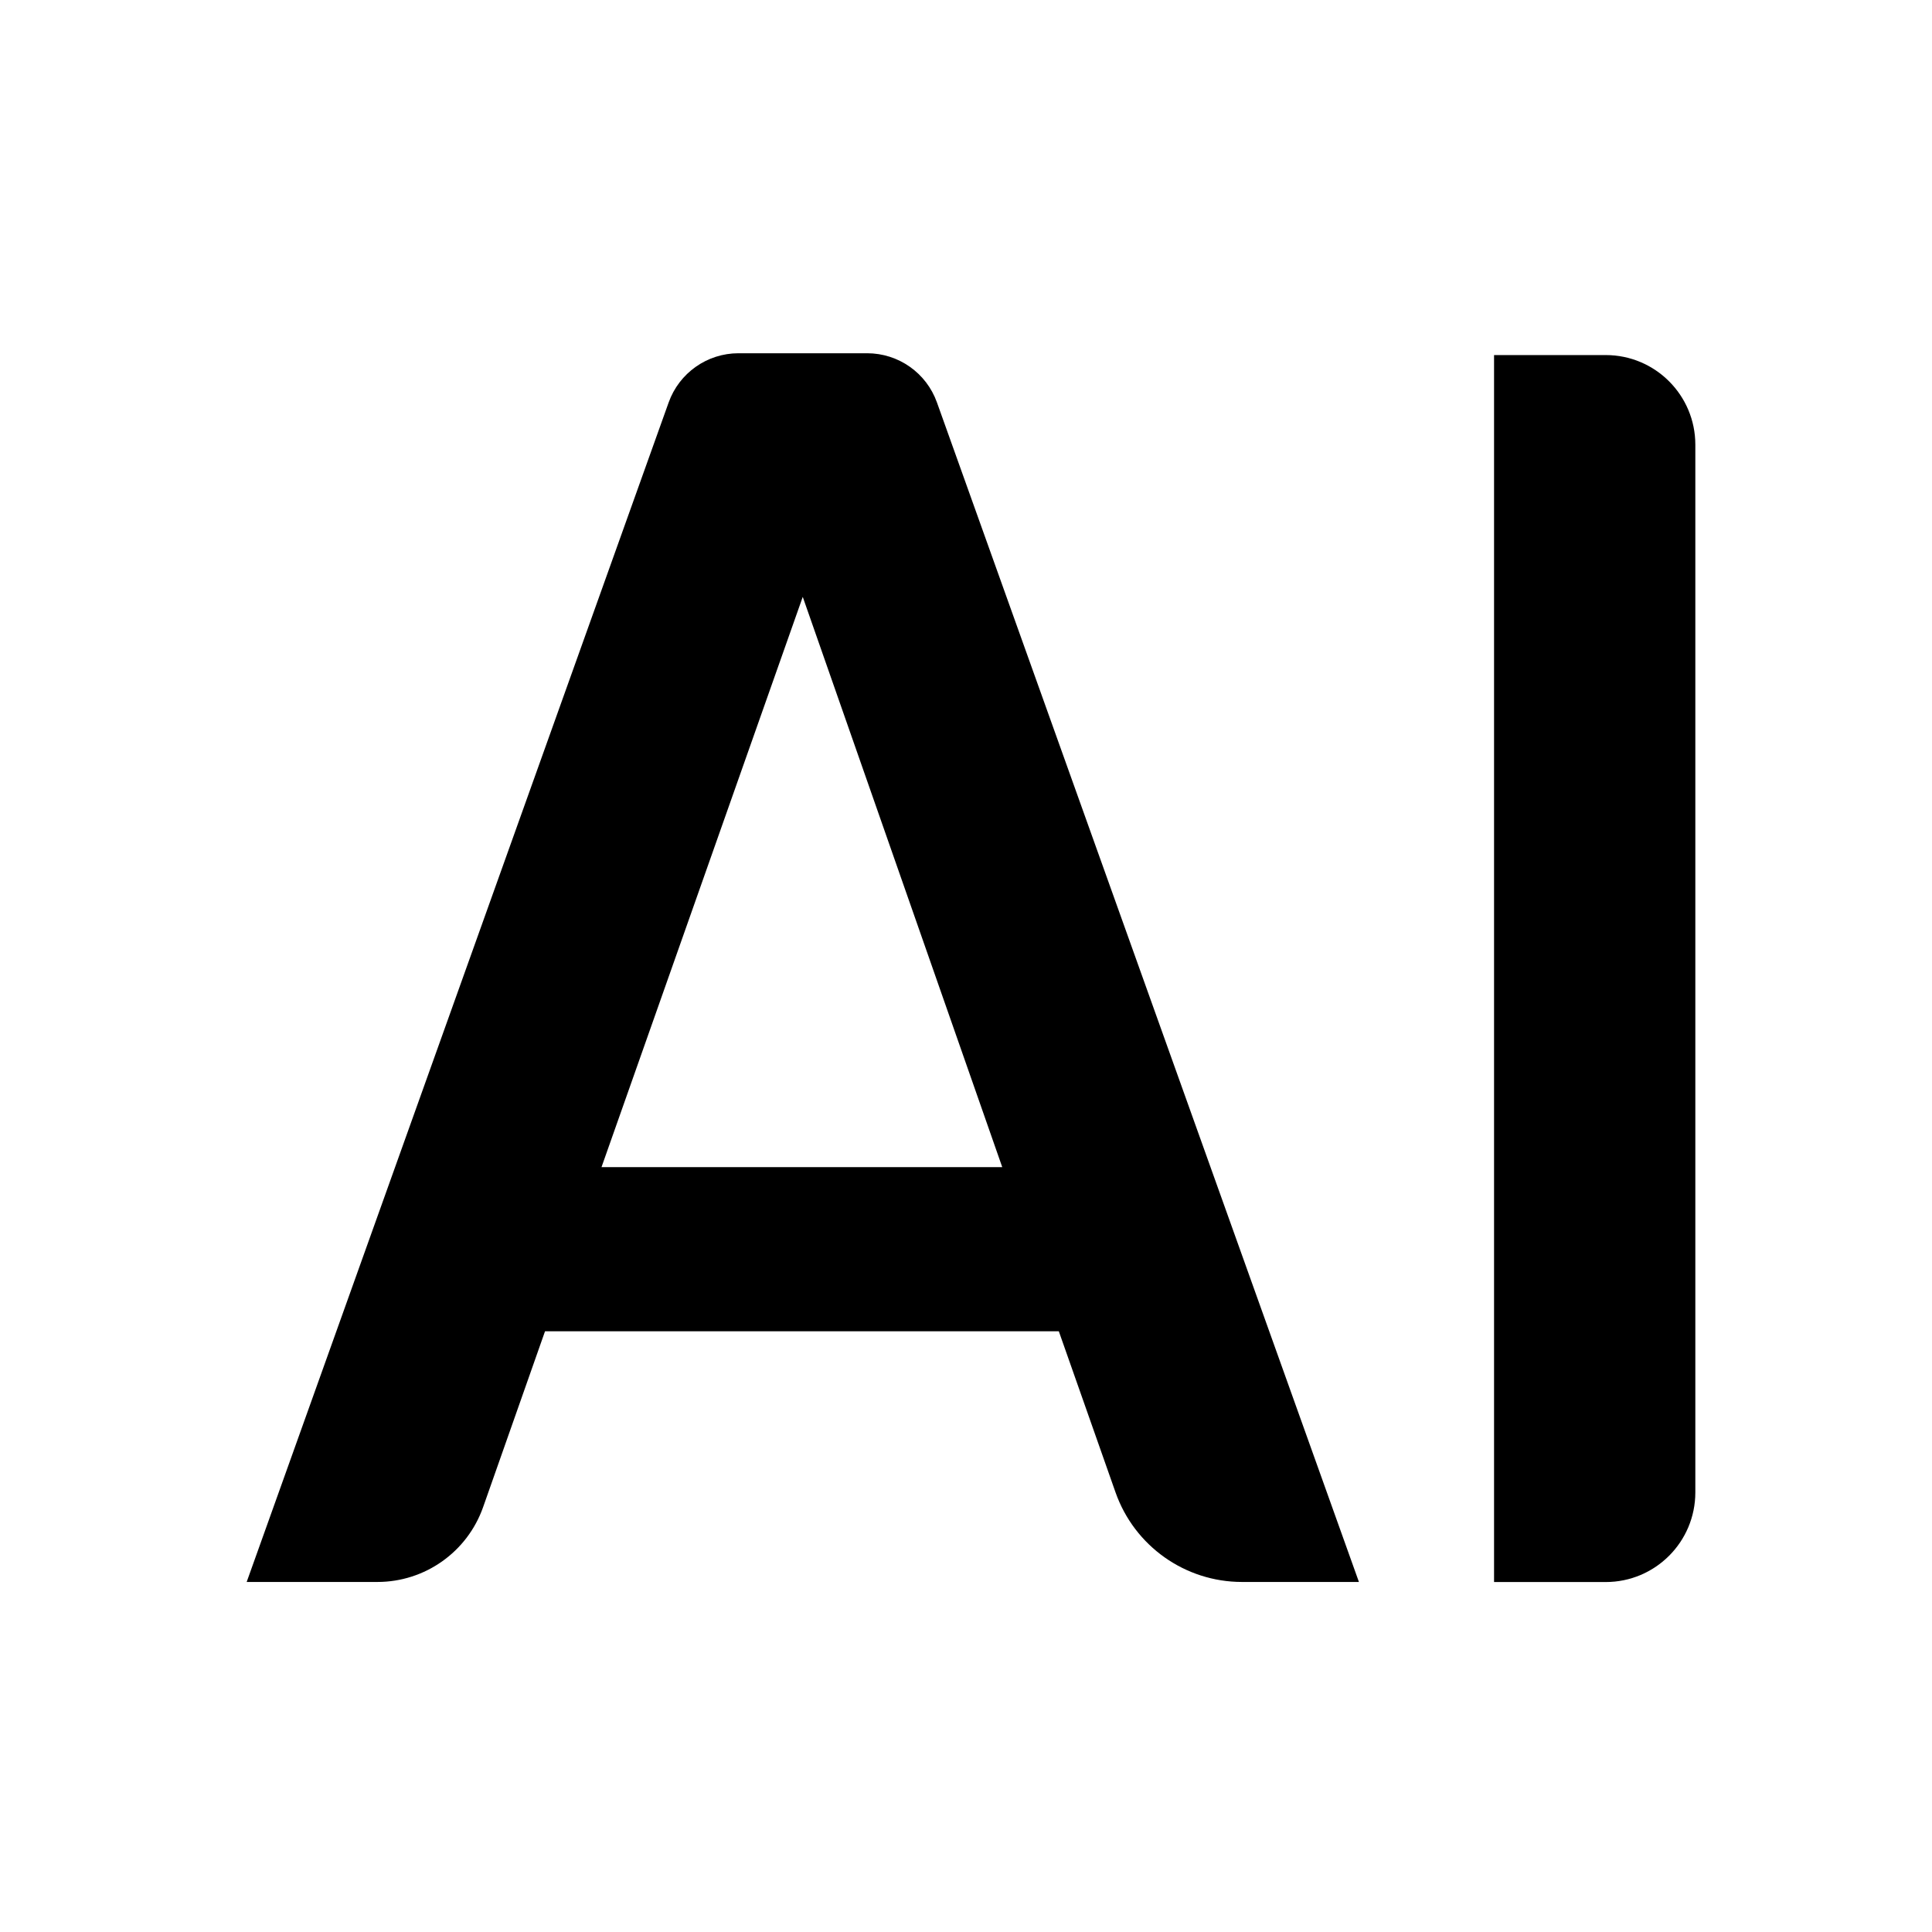
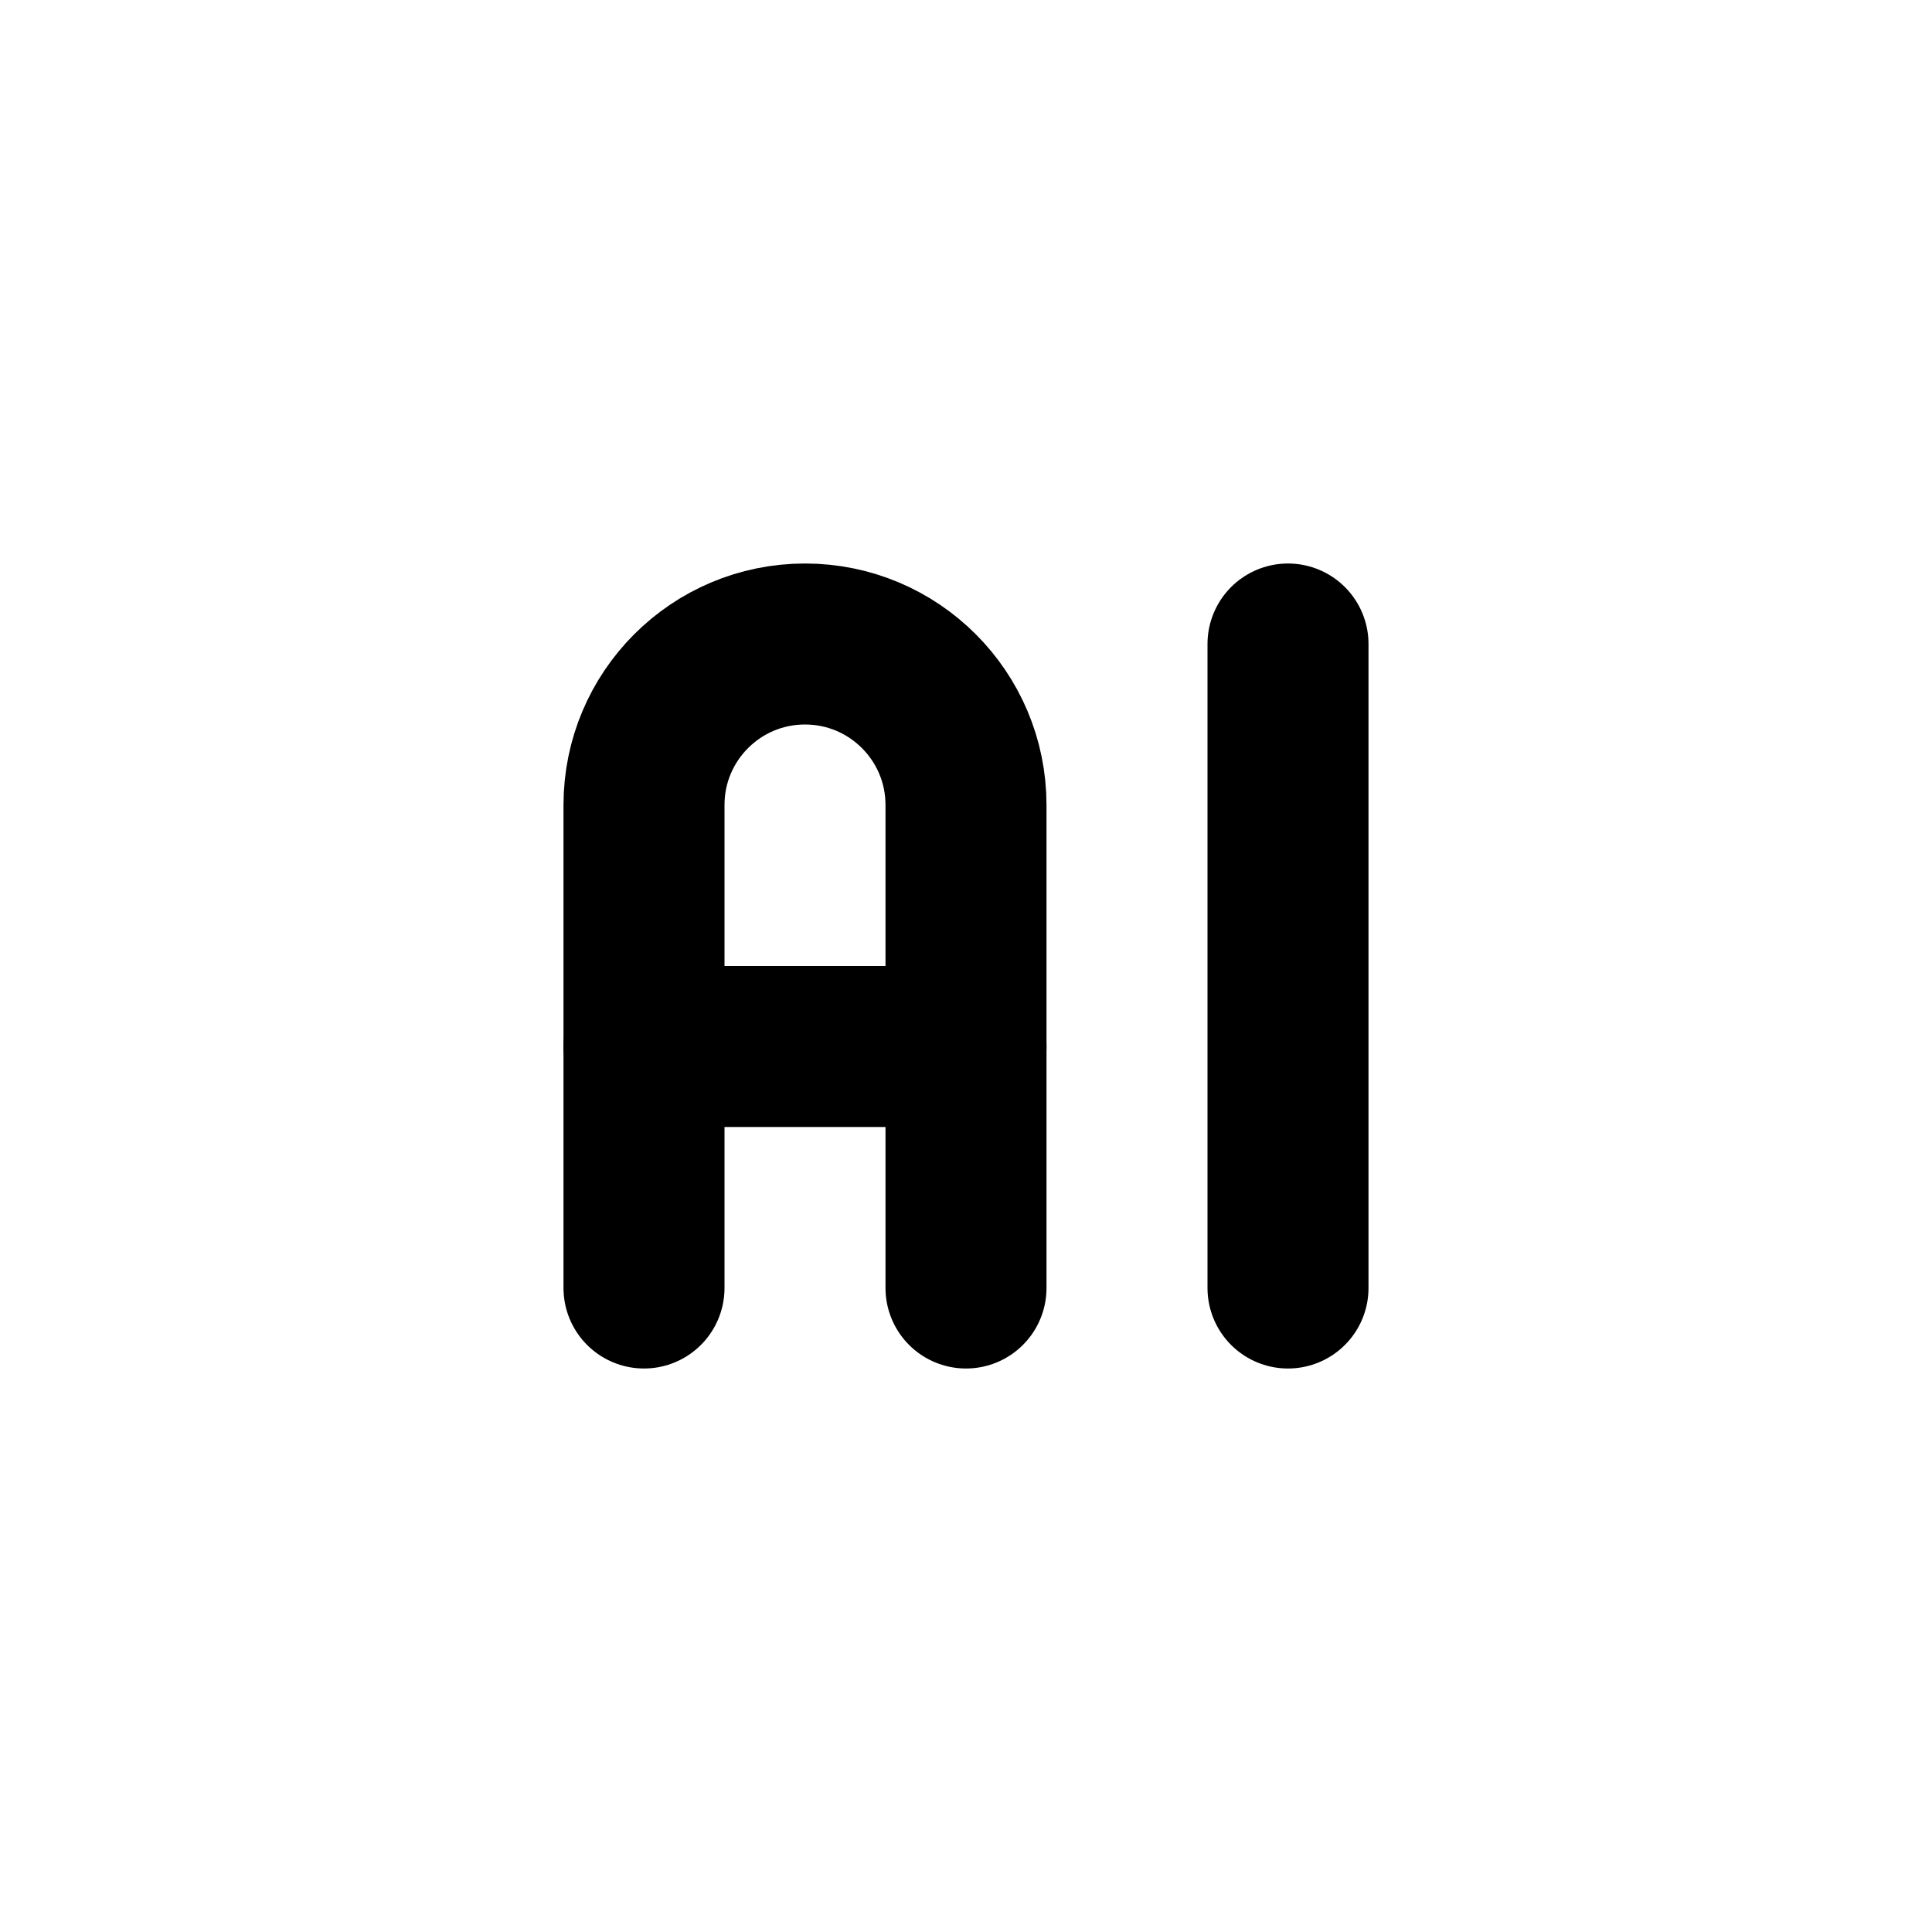
- <svg xmlns="http://www.w3.org/2000/svg" width="24" height="24" viewBox="226 13 50 50">
-   <path fill="currentColor" d="M253.4,47.454h-13.295l-1.602,4.55c-.409,1.161-1.505,1.937-2.736,1.937h-3.383l10.921-30.526c.273-.763.996-1.273,1.807-1.273h3.329c.811,0,1.534.509,1.807,1.273l10.921,30.526h-3.026c-1.472,0-2.784-.929-3.273-2.318l-1.468-4.17ZM251.938,43.205l-5.163-14.758-5.208,14.758h10.371Z" />
-   <path fill="currentColor" d="M269.875,24.508v27.115c0,1.281-1.038,2.32-2.32,2.32h-2.889v-31.754h2.889c1.281,0,2.32,1.038,2.32,2.32Z" />
+ <svg xmlns="http://www.w3.org/2000/svg" width="24" height="24" viewBox="0 0 24 24" fill="none" stroke="currentColor" stroke-width="2" stroke-linecap="round" stroke-linejoin="round" class="icon icon-tabler icons-tabler-outline icon-tabler-ai">
+   <path stroke="none" d="M0 0h24v24H0z" fill="none" />
+   <path d="M8 16v-6a2 2 0 1 1 4 0v6" />
+   <path d="M8 13h4" />
+   <path d="M16 8v8" />
</svg>
